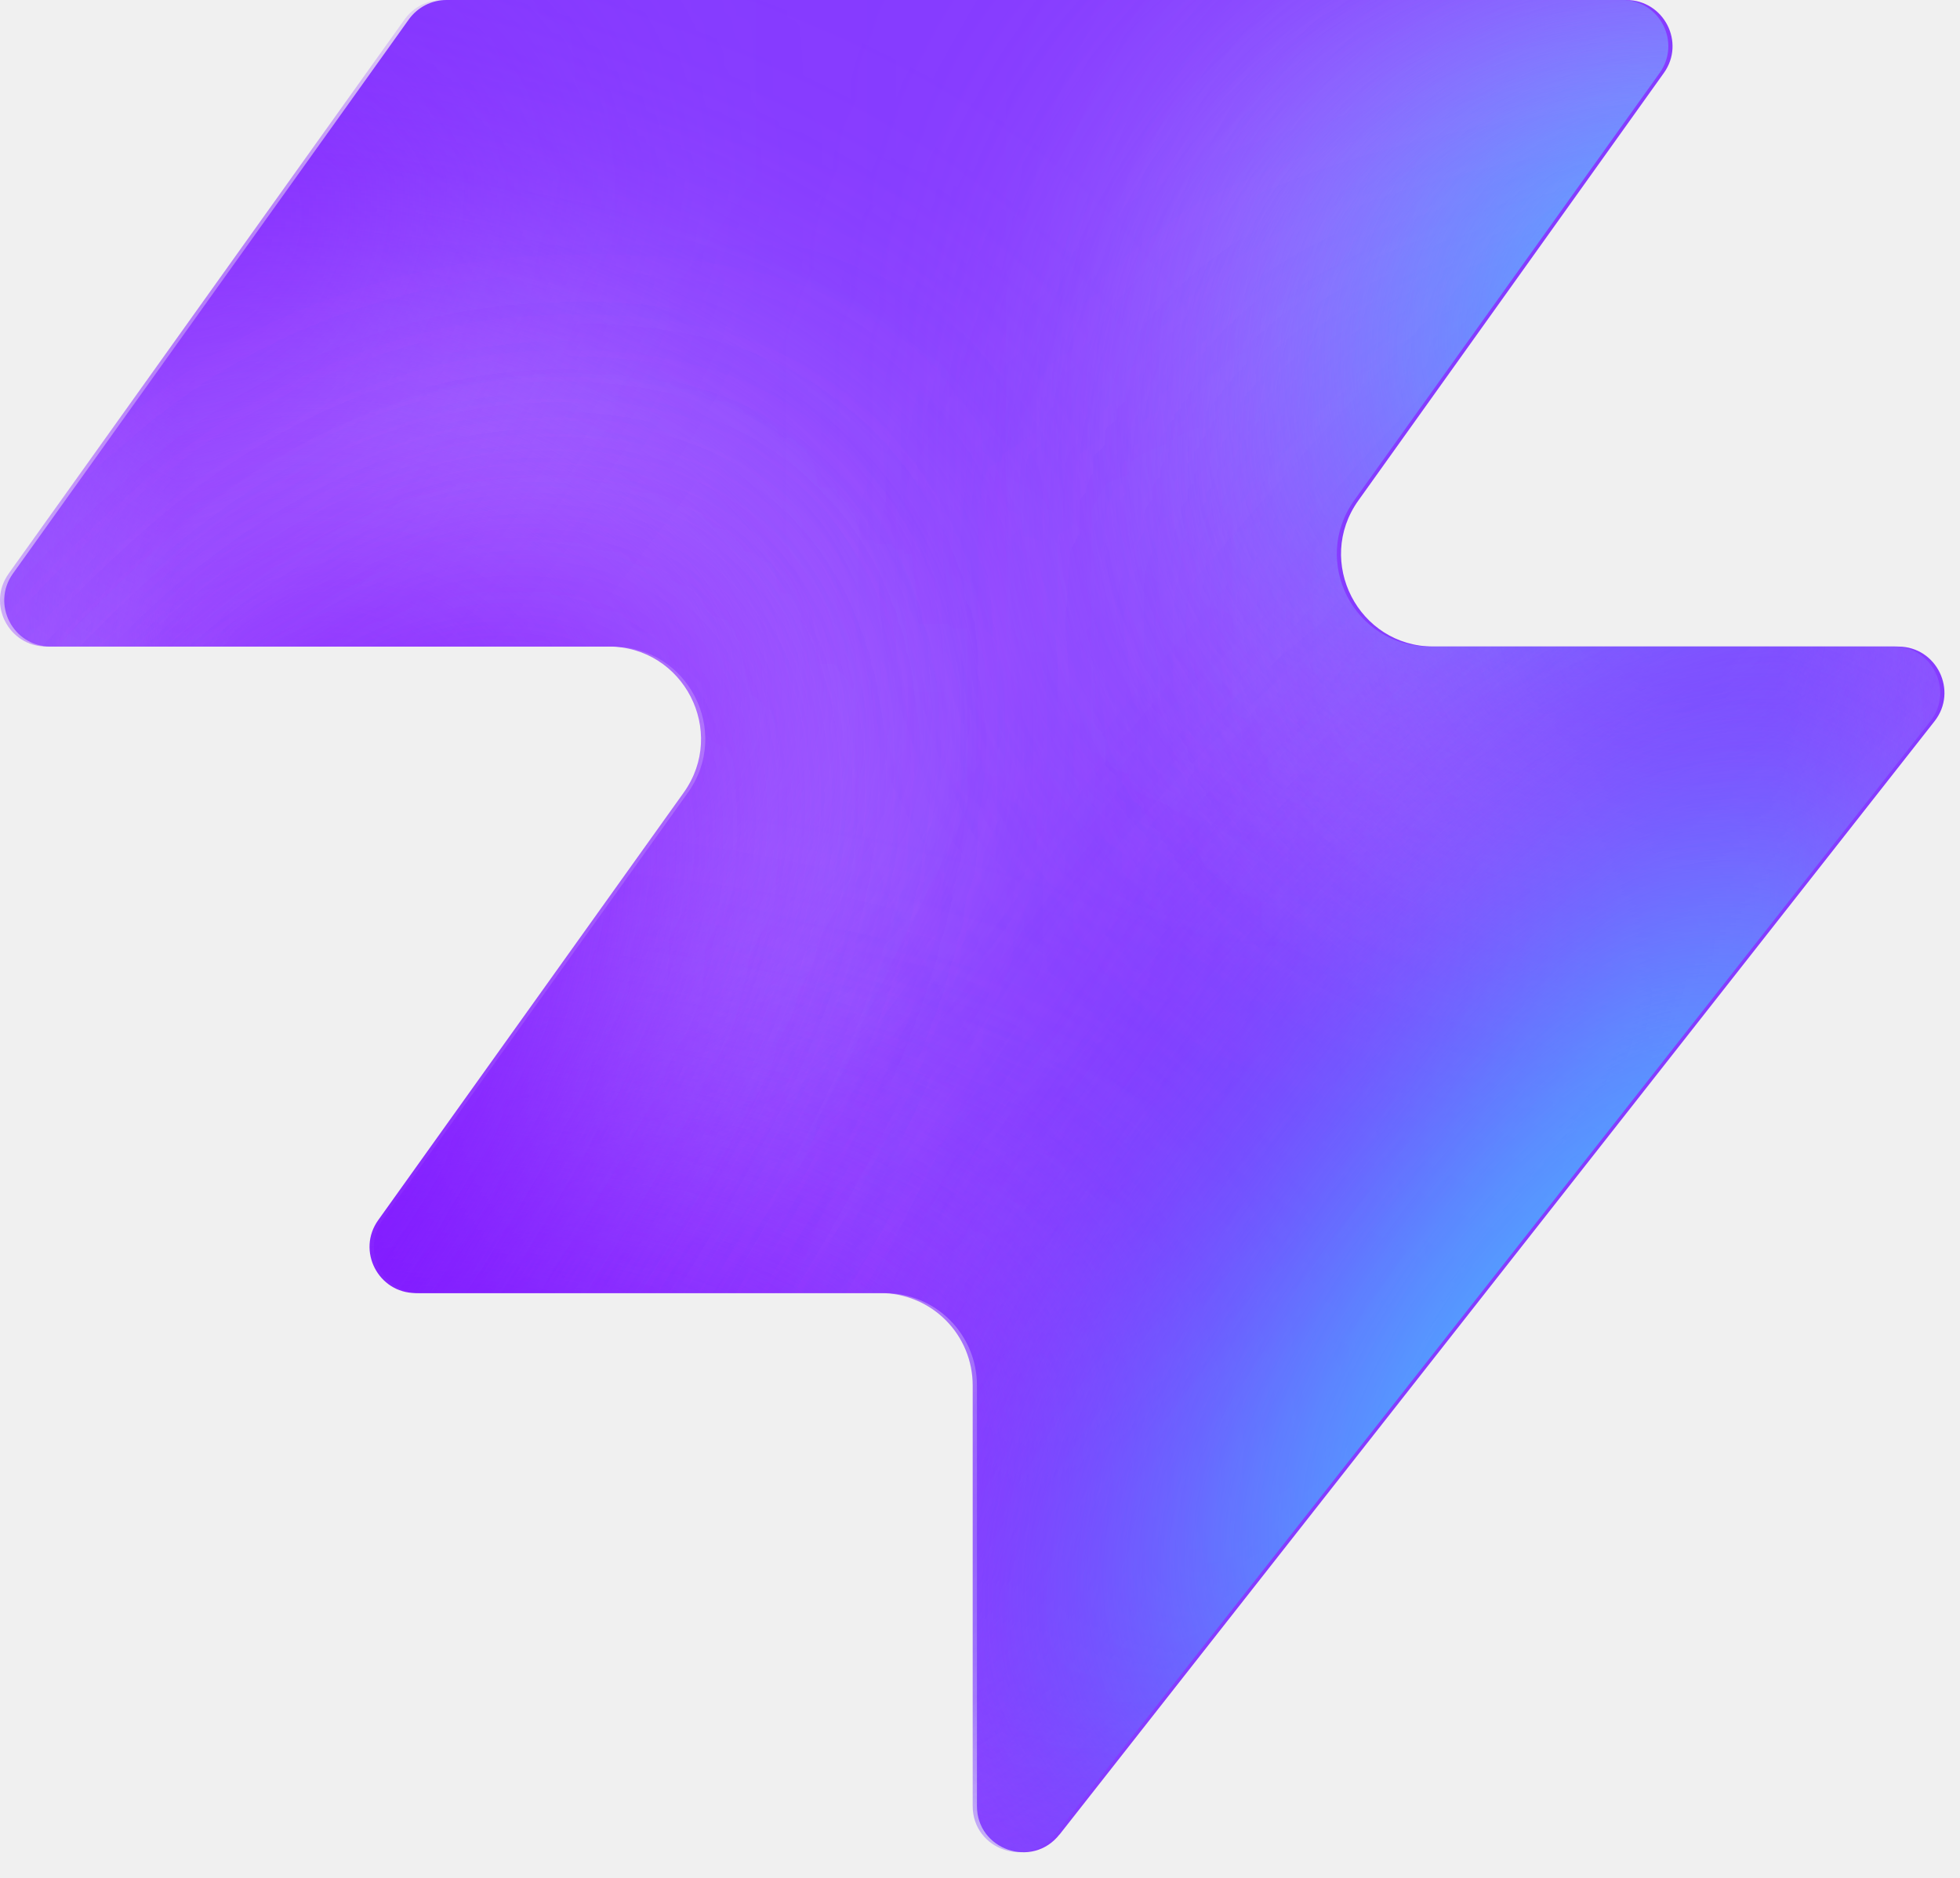
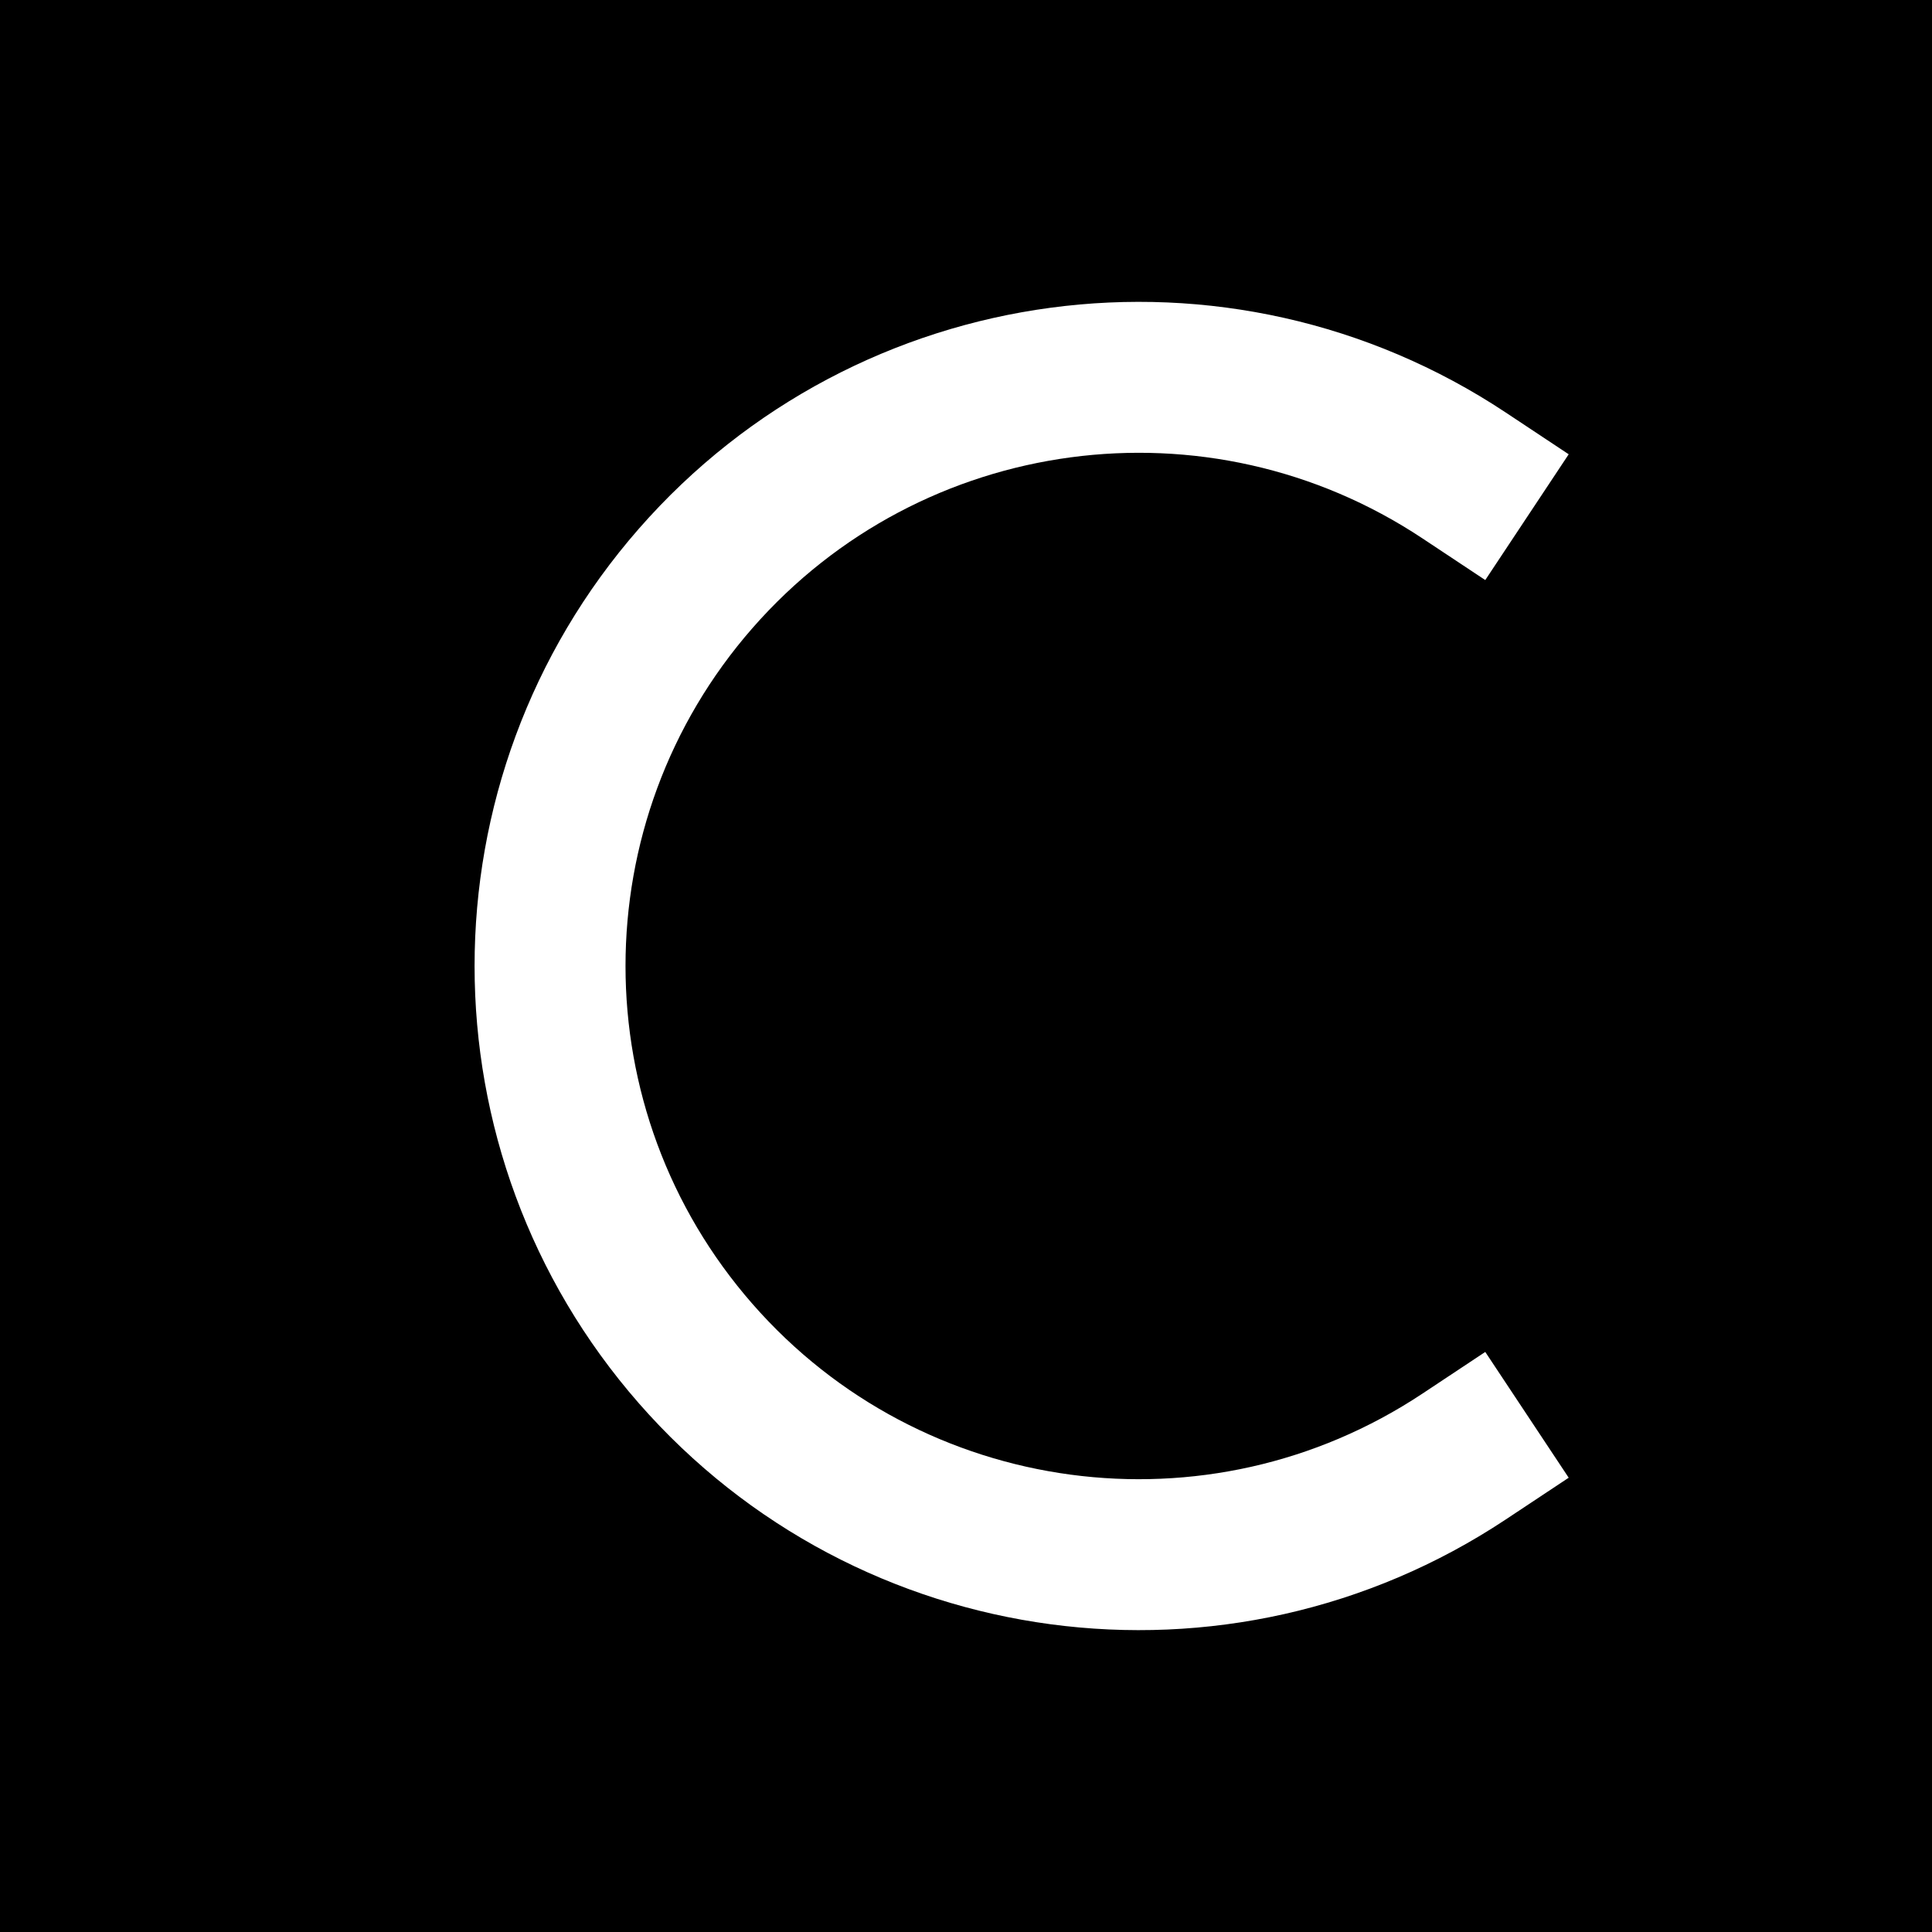
- <svg xmlns="http://www.w3.org/2000/svg" width="48" height="46" fill="none" viewBox="0 0 48 46">
-   <path fill="#863bff" d="M25.946 44.938c-.664.845-2.021.375-2.021-.698V33.937a2.26 2.26 0 0 0-2.262-2.262H10.287c-.92 0-1.456-1.04-.92-1.788l7.48-10.471c1.07-1.497 0-3.578-1.842-3.578H1.237c-.92 0-1.456-1.04-.92-1.788L10.013.474c.214-.297.556-.474.92-.474h28.894c.92 0 1.456 1.04.92 1.788l-7.48 10.471c-1.07 1.498 0 3.579 1.842 3.579h11.377c.943 0 1.473 1.088.89 1.83L25.947 44.94z" style="fill:#863bff;fill:color(display-p3 .525 .23 1);fill-opacity:1" />
-   <mask id="a" width="48" height="46" x="0" y="0" maskUnits="userSpaceOnUse" style="mask-type:alpha">
-     <path fill="#000" d="M25.842 44.938c-.664.844-2.021.375-2.021-.698V33.937a2.26 2.26 0 0 0-2.262-2.262H10.183c-.92 0-1.456-1.04-.92-1.788l7.48-10.471c1.07-1.498 0-3.579-1.842-3.579H1.133c-.92 0-1.456-1.04-.92-1.787L9.91.473c.214-.297.556-.474.92-.474h28.894c.92 0 1.456 1.04.92 1.788l-7.48 10.471c-1.07 1.498 0 3.578 1.842 3.578h11.377c.943 0 1.473 1.088.89 1.832L25.843 44.94z" style="fill:#000;fill-opacity:1" />
-   </mask>
-   <g mask="url(#a)">
-     <g filter="url(#b)">
-       <ellipse cx="5.508" cy="14.704" fill="#ede6ff" rx="5.508" ry="14.704" style="fill:#ede6ff;fill:color(display-p3 .927 .903 1);fill-opacity:1" transform="matrix(.00324 1 1 -.00324 -4.47 31.516)" />
-     </g>
-     <g filter="url(#c)">
-       <ellipse cx="10.399" cy="29.851" fill="#ede6ff" rx="10.399" ry="29.851" style="fill:#ede6ff;fill:color(display-p3 .927 .903 1);fill-opacity:1" transform="matrix(.00324 1 1 -.00324 -39.328 7.883)" />
-     </g>
-     <g filter="url(#d)">
-       <ellipse cx="5.508" cy="30.487" fill="#7e14ff" rx="5.508" ry="30.487" style="fill:#7e14ff;fill:color(display-p3 .492 .077 1);fill-opacity:1" transform="rotate(89.814 -25.913 -14.639)scale(1 -1)" />
-     </g>
-     <g filter="url(#e)">
-       <ellipse cx="5.508" cy="30.599" fill="#7e14ff" rx="5.508" ry="30.599" style="fill:#7e14ff;fill:color(display-p3 .492 .077 1);fill-opacity:1" transform="rotate(89.814 -32.644 -3.334)scale(1 -1)" />
-     </g>
-     <g filter="url(#f)">
-       <ellipse cx="5.508" cy="30.599" fill="#7e14ff" rx="5.508" ry="30.599" style="fill:#7e14ff;fill:color(display-p3 .492 .077 1);fill-opacity:1" transform="matrix(.00324 1 1 -.00324 -34.34 30.47)" />
-     </g>
-     <g filter="url(#g)">
-       <ellipse cx="14.072" cy="22.078" fill="#ede6ff" rx="14.072" ry="22.078" style="fill:#ede6ff;fill:color(display-p3 .927 .903 1);fill-opacity:1" transform="rotate(93.35 24.506 48.493)scale(-1 1)" />
-     </g>
-     <g filter="url(#h)">
-       <ellipse cx="3.47" cy="21.501" fill="#7e14ff" rx="3.47" ry="21.501" style="fill:#7e14ff;fill:color(display-p3 .492 .077 1);fill-opacity:1" transform="rotate(89.009 28.708 47.59)scale(-1 1)" />
-     </g>
-     <g filter="url(#i)">
-       <ellipse cx="3.47" cy="21.501" fill="#7e14ff" rx="3.47" ry="21.501" style="fill:#7e14ff;fill:color(display-p3 .492 .077 1);fill-opacity:1" transform="rotate(89.009 28.708 47.59)scale(-1 1)" />
-     </g>
-     <g filter="url(#j)">
-       <ellipse cx=".387" cy="8.972" fill="#7e14ff" rx="4.407" ry="29.108" style="fill:#7e14ff;fill:color(display-p3 .492 .077 1);fill-opacity:1" transform="rotate(39.51 .387 8.972)" />
-     </g>
-     <g filter="url(#k)">
-       <ellipse cx="47.523" cy="-6.092" fill="#7e14ff" rx="4.407" ry="29.108" style="fill:#7e14ff;fill:color(display-p3 .492 .077 1);fill-opacity:1" transform="rotate(37.892 47.523 -6.092)" />
-     </g>
-     <g filter="url(#l)">
-       <ellipse cx="41.412" cy="6.333" fill="#47bfff" rx="5.971" ry="9.665" style="fill:#47bfff;fill:color(display-p3 .28 .748 1);fill-opacity:1" transform="rotate(37.892 41.412 6.333)" />
-     </g>
-     <g filter="url(#m)">
-       <ellipse cx="-1.879" cy="38.332" fill="#7e14ff" rx="4.407" ry="29.108" style="fill:#7e14ff;fill:color(display-p3 .492 .077 1);fill-opacity:1" transform="rotate(37.892 -1.88 38.332)" />
-     </g>
-     <g filter="url(#n)">
-       <ellipse cx="-1.879" cy="38.332" fill="#7e14ff" rx="4.407" ry="29.108" style="fill:#7e14ff;fill:color(display-p3 .492 .077 1);fill-opacity:1" transform="rotate(37.892 -1.88 38.332)" />
-     </g>
-     <g filter="url(#o)">
-       <ellipse cx="35.651" cy="29.907" fill="#7e14ff" rx="4.407" ry="29.108" style="fill:#7e14ff;fill:color(display-p3 .492 .077 1);fill-opacity:1" transform="rotate(37.892 35.651 29.907)" />
-     </g>
-     <g filter="url(#p)">
-       <ellipse cx="38.418" cy="32.4" fill="#47bfff" rx="5.971" ry="15.297" style="fill:#47bfff;fill:color(display-p3 .28 .748 1);fill-opacity:1" transform="rotate(37.892 38.418 32.4)" />
-     </g>
-   </g>
-   <defs>
-     <filter id="b" width="60.045" height="41.654" x="-19.77" y="16.149" color-interpolation-filters="sRGB" filterUnits="userSpaceOnUse">
-       <feFlood flood-opacity="0" result="BackgroundImageFix" />
-       <feBlend in="SourceGraphic" in2="BackgroundImageFix" result="shape" />
-       <feGaussianBlur result="effect1_foregroundBlur_2002_17158" stdDeviation="7.659" />
-     </filter>
-     <filter id="c" width="90.34" height="51.437" x="-54.613" y="-7.533" color-interpolation-filters="sRGB" filterUnits="userSpaceOnUse">
-       <feFlood flood-opacity="0" result="BackgroundImageFix" />
-       <feBlend in="SourceGraphic" in2="BackgroundImageFix" result="shape" />
-       <feGaussianBlur result="effect1_foregroundBlur_2002_17158" stdDeviation="7.659" />
-     </filter>
-     <filter id="d" width="79.355" height="29.4" x="-49.64" y="2.03" color-interpolation-filters="sRGB" filterUnits="userSpaceOnUse">
-       <feFlood flood-opacity="0" result="BackgroundImageFix" />
-       <feBlend in="SourceGraphic" in2="BackgroundImageFix" result="shape" />
-       <feGaussianBlur result="effect1_foregroundBlur_2002_17158" stdDeviation="4.596" />
-     </filter>
-     <filter id="e" width="79.579" height="29.4" x="-45.045" y="20.029" color-interpolation-filters="sRGB" filterUnits="userSpaceOnUse">
-       <feFlood flood-opacity="0" result="BackgroundImageFix" />
-       <feBlend in="SourceGraphic" in2="BackgroundImageFix" result="shape" />
-       <feGaussianBlur result="effect1_foregroundBlur_2002_17158" stdDeviation="4.596" />
-     </filter>
-     <filter id="f" width="79.579" height="29.4" x="-43.513" y="21.178" color-interpolation-filters="sRGB" filterUnits="userSpaceOnUse">
-       <feFlood flood-opacity="0" result="BackgroundImageFix" />
-       <feBlend in="SourceGraphic" in2="BackgroundImageFix" result="shape" />
-       <feGaussianBlur result="effect1_foregroundBlur_2002_17158" stdDeviation="4.596" />
-     </filter>
-     <filter id="g" width="74.749" height="58.852" x="15.756" y="-17.901" color-interpolation-filters="sRGB" filterUnits="userSpaceOnUse">
-       <feFlood flood-opacity="0" result="BackgroundImageFix" />
-       <feBlend in="SourceGraphic" in2="BackgroundImageFix" result="shape" />
-       <feGaussianBlur result="effect1_foregroundBlur_2002_17158" stdDeviation="7.659" />
-     </filter>
-     <filter id="h" width="61.377" height="25.362" x="23.548" y="2.284" color-interpolation-filters="sRGB" filterUnits="userSpaceOnUse">
-       <feFlood flood-opacity="0" result="BackgroundImageFix" />
-       <feBlend in="SourceGraphic" in2="BackgroundImageFix" result="shape" />
-       <feGaussianBlur result="effect1_foregroundBlur_2002_17158" stdDeviation="4.596" />
-     </filter>
-     <filter id="i" width="61.377" height="25.362" x="23.548" y="2.284" color-interpolation-filters="sRGB" filterUnits="userSpaceOnUse">
-       <feFlood flood-opacity="0" result="BackgroundImageFix" />
-       <feBlend in="SourceGraphic" in2="BackgroundImageFix" result="shape" />
-       <feGaussianBlur result="effect1_foregroundBlur_2002_17158" stdDeviation="4.596" />
-     </filter>
-     <filter id="j" width="56.045" height="63.649" x="-27.636" y="-22.853" color-interpolation-filters="sRGB" filterUnits="userSpaceOnUse">
-       <feFlood flood-opacity="0" result="BackgroundImageFix" />
-       <feBlend in="SourceGraphic" in2="BackgroundImageFix" result="shape" />
-       <feGaussianBlur result="effect1_foregroundBlur_2002_17158" stdDeviation="4.596" />
-     </filter>
-     <filter id="k" width="54.814" height="64.646" x="20.116" y="-38.415" color-interpolation-filters="sRGB" filterUnits="userSpaceOnUse">
-       <feFlood flood-opacity="0" result="BackgroundImageFix" />
-       <feBlend in="SourceGraphic" in2="BackgroundImageFix" result="shape" />
-       <feGaussianBlur result="effect1_foregroundBlur_2002_17158" stdDeviation="4.596" />
-     </filter>
-     <filter id="l" width="33.541" height="35.313" x="24.641" y="-11.323" color-interpolation-filters="sRGB" filterUnits="userSpaceOnUse">
-       <feFlood flood-opacity="0" result="BackgroundImageFix" />
-       <feBlend in="SourceGraphic" in2="BackgroundImageFix" result="shape" />
-       <feGaussianBlur result="effect1_foregroundBlur_2002_17158" stdDeviation="4.596" />
-     </filter>
-     <filter id="m" width="54.814" height="64.646" x="-29.286" y="6.009" color-interpolation-filters="sRGB" filterUnits="userSpaceOnUse">
-       <feFlood flood-opacity="0" result="BackgroundImageFix" />
-       <feBlend in="SourceGraphic" in2="BackgroundImageFix" result="shape" />
-       <feGaussianBlur result="effect1_foregroundBlur_2002_17158" stdDeviation="4.596" />
-     </filter>
-     <filter id="n" width="54.814" height="64.646" x="-29.286" y="6.009" color-interpolation-filters="sRGB" filterUnits="userSpaceOnUse">
-       <feFlood flood-opacity="0" result="BackgroundImageFix" />
-       <feBlend in="SourceGraphic" in2="BackgroundImageFix" result="shape" />
-       <feGaussianBlur result="effect1_foregroundBlur_2002_17158" stdDeviation="4.596" />
-     </filter>
-     <filter id="o" width="54.814" height="64.646" x="8.244" y="-2.416" color-interpolation-filters="sRGB" filterUnits="userSpaceOnUse">
-       <feFlood flood-opacity="0" result="BackgroundImageFix" />
-       <feBlend in="SourceGraphic" in2="BackgroundImageFix" result="shape" />
-       <feGaussianBlur result="effect1_foregroundBlur_2002_17158" stdDeviation="4.596" />
-     </filter>
-     <filter id="p" width="39.409" height="43.623" x="18.713" y="10.588" color-interpolation-filters="sRGB" filterUnits="userSpaceOnUse">
-       <feFlood flood-opacity="0" result="BackgroundImageFix" />
-       <feBlend in="SourceGraphic" in2="BackgroundImageFix" result="shape" />
-       <feGaussianBlur result="effect1_foregroundBlur_2002_17158" stdDeviation="4.596" />
-     </filter>
-   </defs>
+ <svg xmlns="http://www.w3.org/2000/svg" viewBox="0 0 512 512">
+   <rect width="512" height="512" fill="black" />
+   <path d="     M 388 126     A 156 156 0 1 0 388 386   " fill="none" stroke="white" stroke-width="40" stroke-linecap="square" />
</svg>
